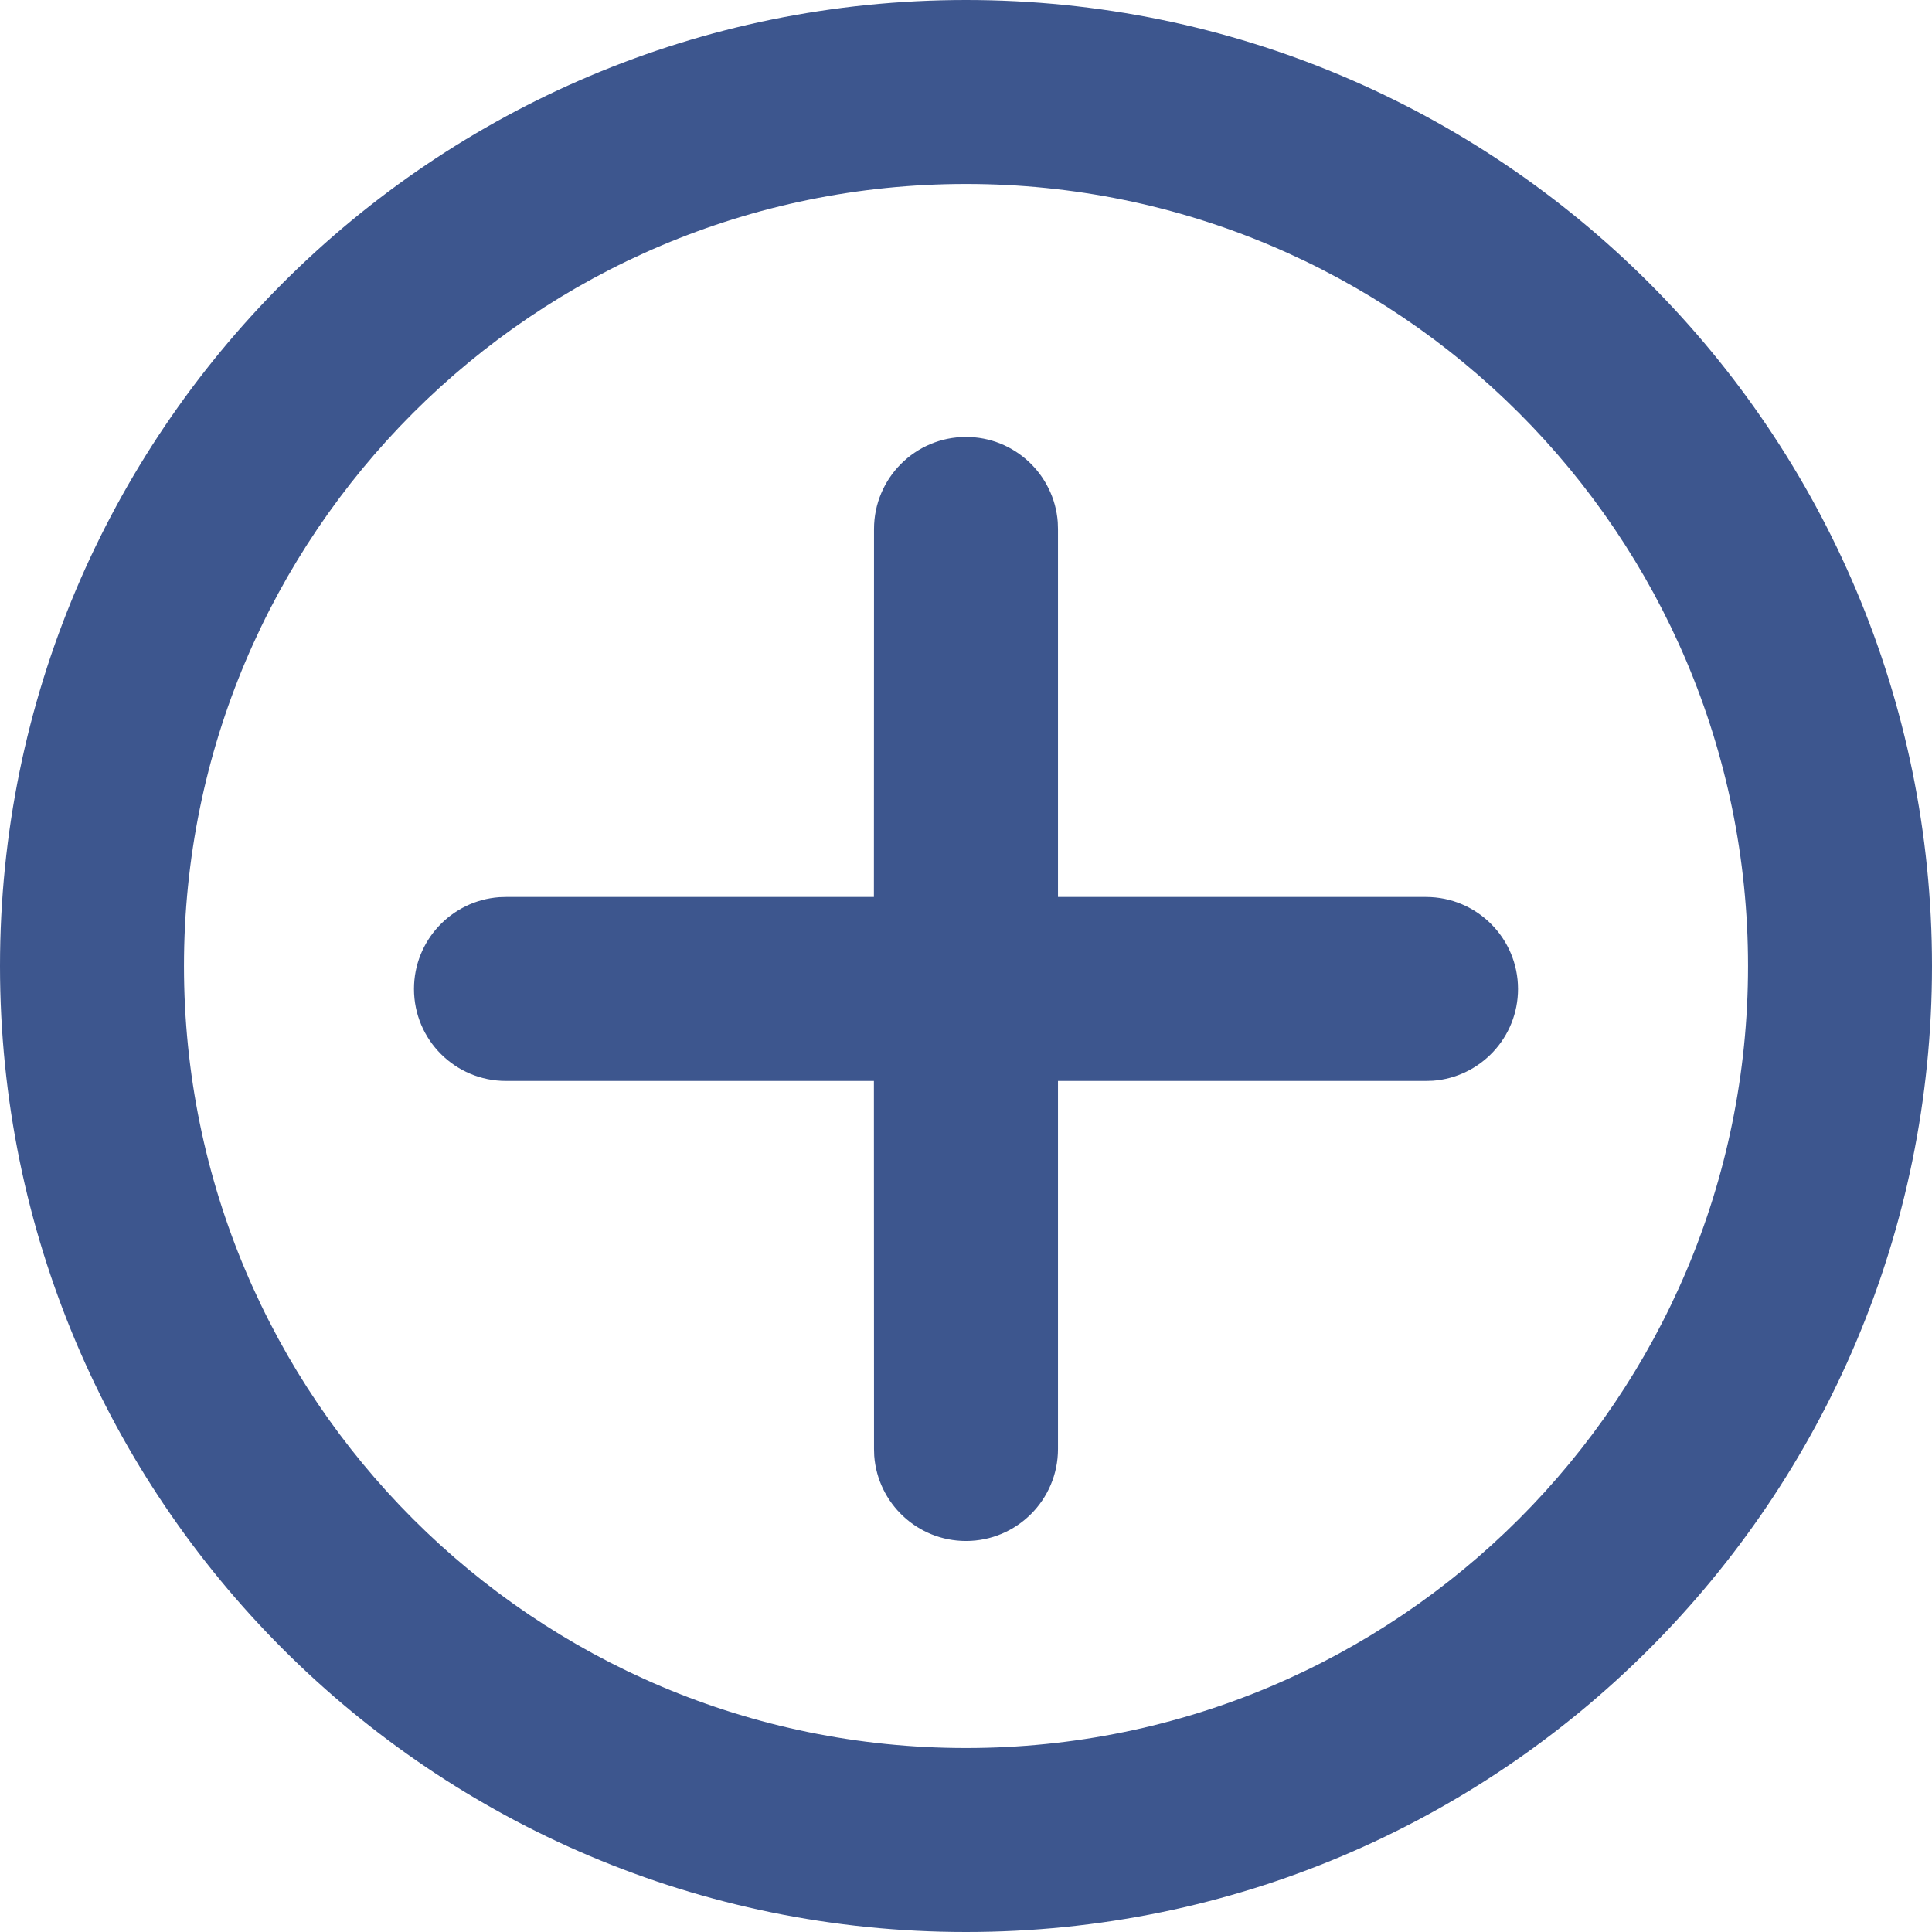
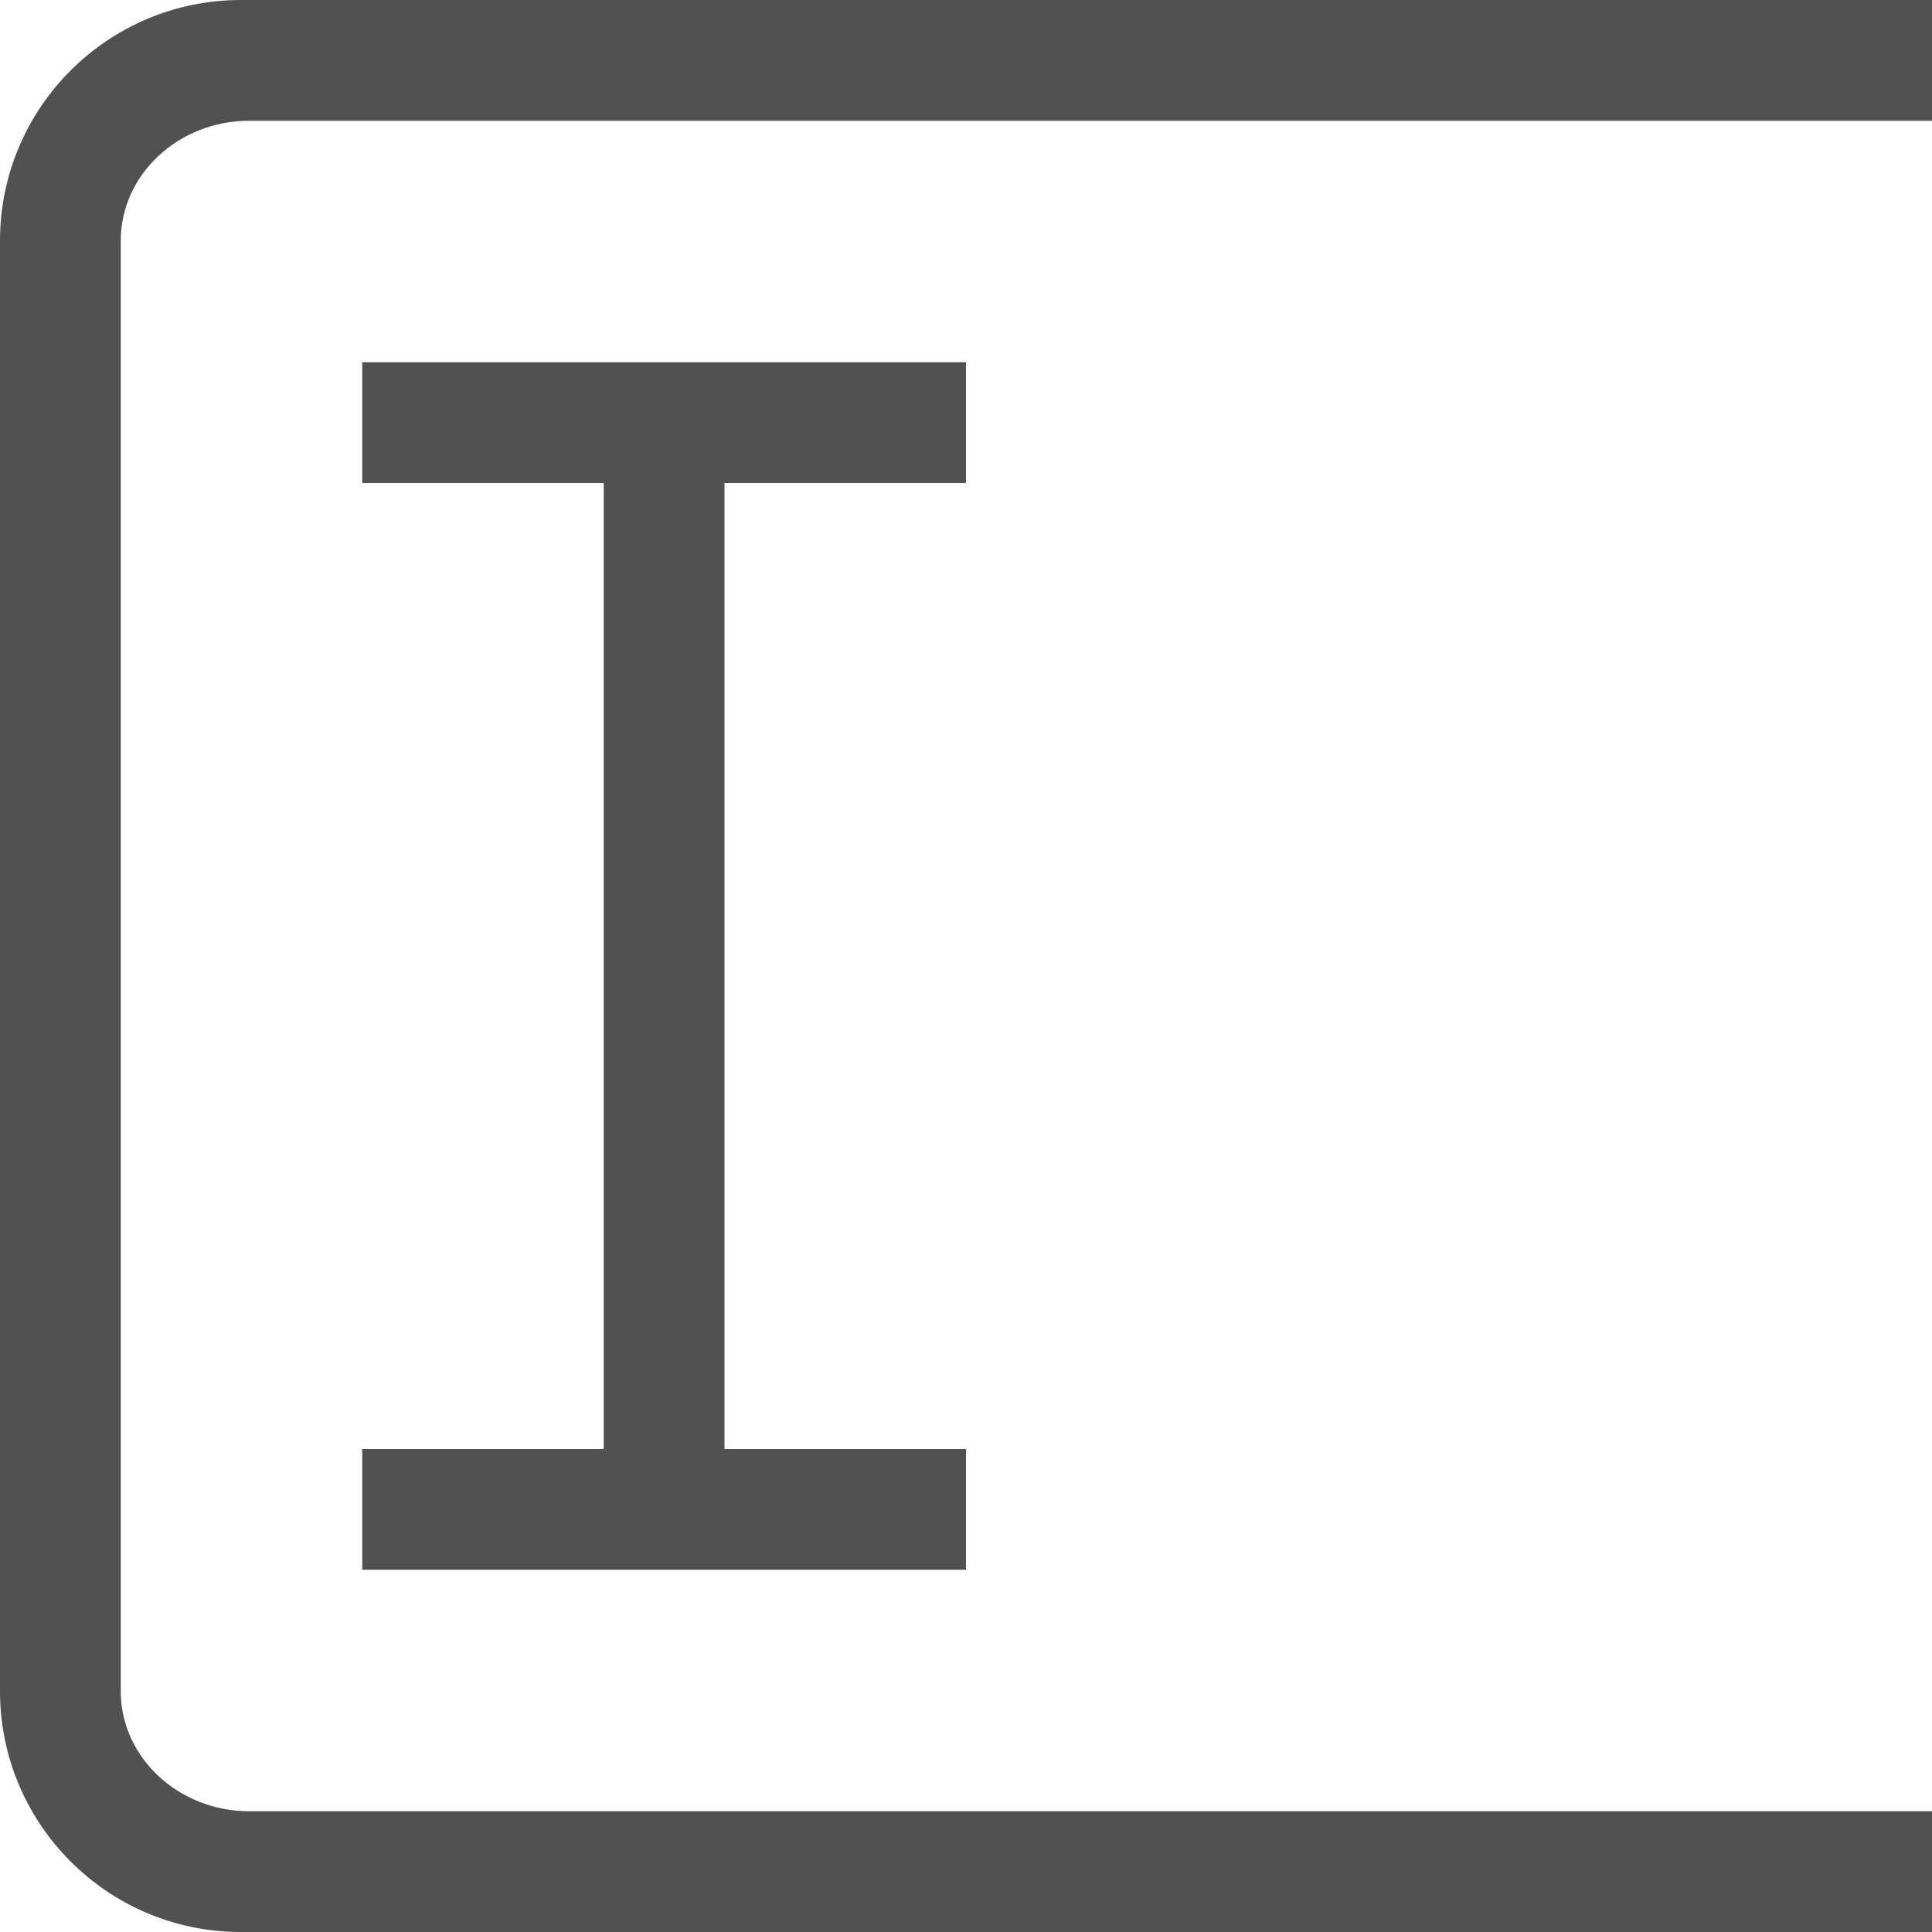
- <svg xmlns="http://www.w3.org/2000/svg" width="18px" height="18px" viewBox="0 0 18 18" version="1.1">
-   <g id="资质管理" stroke="none" stroke-width="1" fill="none" fill-rule="evenodd">
-     <g transform="translate(-1308, -125)" fill="#3D568E" fill-rule="nonzero" id="编组-4">
-       <g transform="translate(1298, 118)">
-         <g id="编组-10">
-           <path d="M19,7 C23.971,7 28,11.029 28,16 C28,20.971 23.971,25 19,25 C14.029,25 10,20.971 10,16 C10,11.029 14.029,7 19,7 Z M19,8.714 C14.976,8.714 11.714,11.976 11.714,16 C11.714,20.024 14.976,23.286 19,23.286 C23.024,23.286 26.286,20.024 26.286,16 C26.286,11.976 23.024,8.714 19,8.714 Z M19,11.071 C19.452,11.071 19.822,11.421 19.855,11.865 L19.857,11.929 L19.857,15.357 L23.286,15.357 C23.759,15.357 24.143,15.741 24.143,16.214 C24.143,16.666 23.793,17.036 23.35,17.069 L23.286,17.071 L19.857,17.071 L19.857,20.5 C19.857,20.973 19.473,21.357 19,21.357 C18.548,21.357 18.178,21.007 18.145,20.564 L18.143,20.5 L18.142,17.071 L14.714,17.071 C14.241,17.071 13.857,16.688 13.857,16.214 C13.857,15.762 14.207,15.392 14.65,15.359 L14.714,15.357 L18.142,15.357 L18.143,11.929 C18.143,11.455 18.527,11.071 19,11.071 Z" id="形状结合" />
-         </g>
-       </g>
-     </g>
-   </g>
+ <svg xmlns="http://www.w3.org/2000/svg" t="1596010671817" class="icon" viewBox="0 0 1024 1024" version="1.1" p-id="4351" width="16" height="16">
+   <defs>
+     <style type="text/css" />
+   </defs>
+   <path d="M384 256 512 256 512 192 192 192 192 256 320 256 320 768 192 768 192 832 512 832 512 768 384 768 384 256ZM127.62 0 1024 0 1024 1024 127.62 1024C57.137 1024 0 966.751 0 896.38L0 127.62C0 57.137 57.249 0 127.62 0ZM64 896.38C64 931.452 94.569 960 132.164 960L1024 960 1024 64 132.164 64C94.587 64 64 92.531 64 127.62L64 896.38Z" p-id="4352" fill="#515151" />
</svg>
